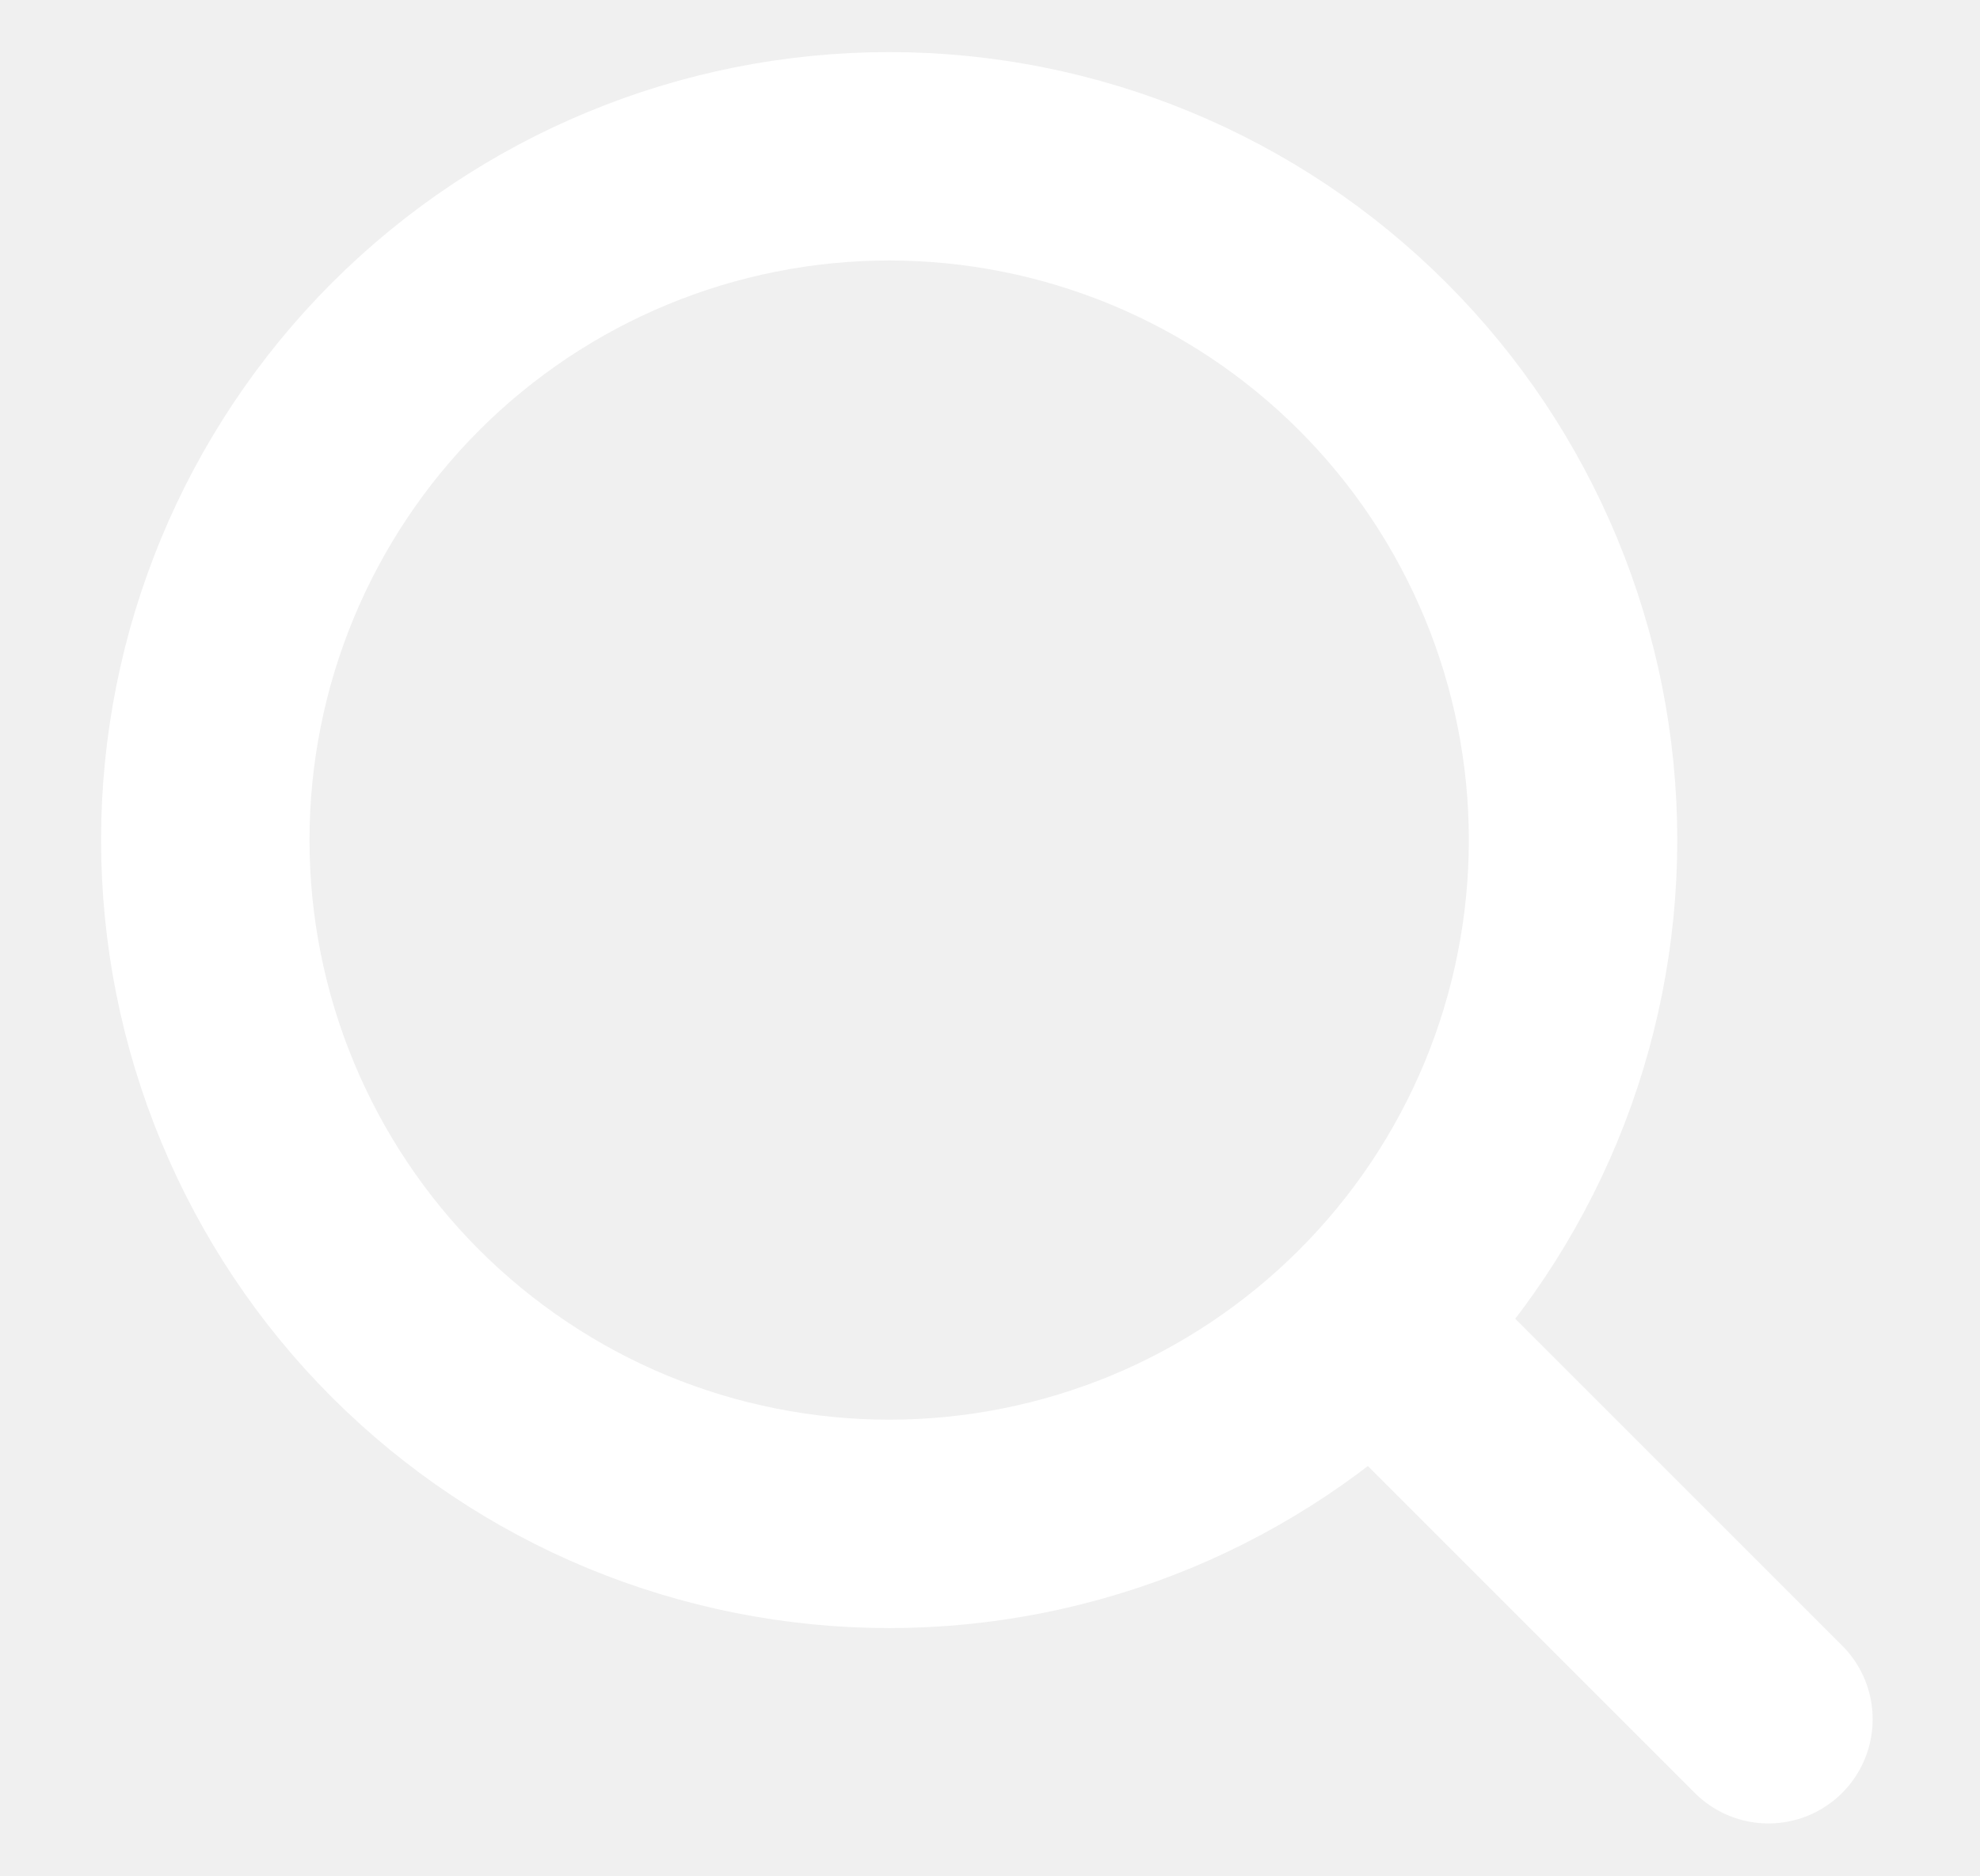
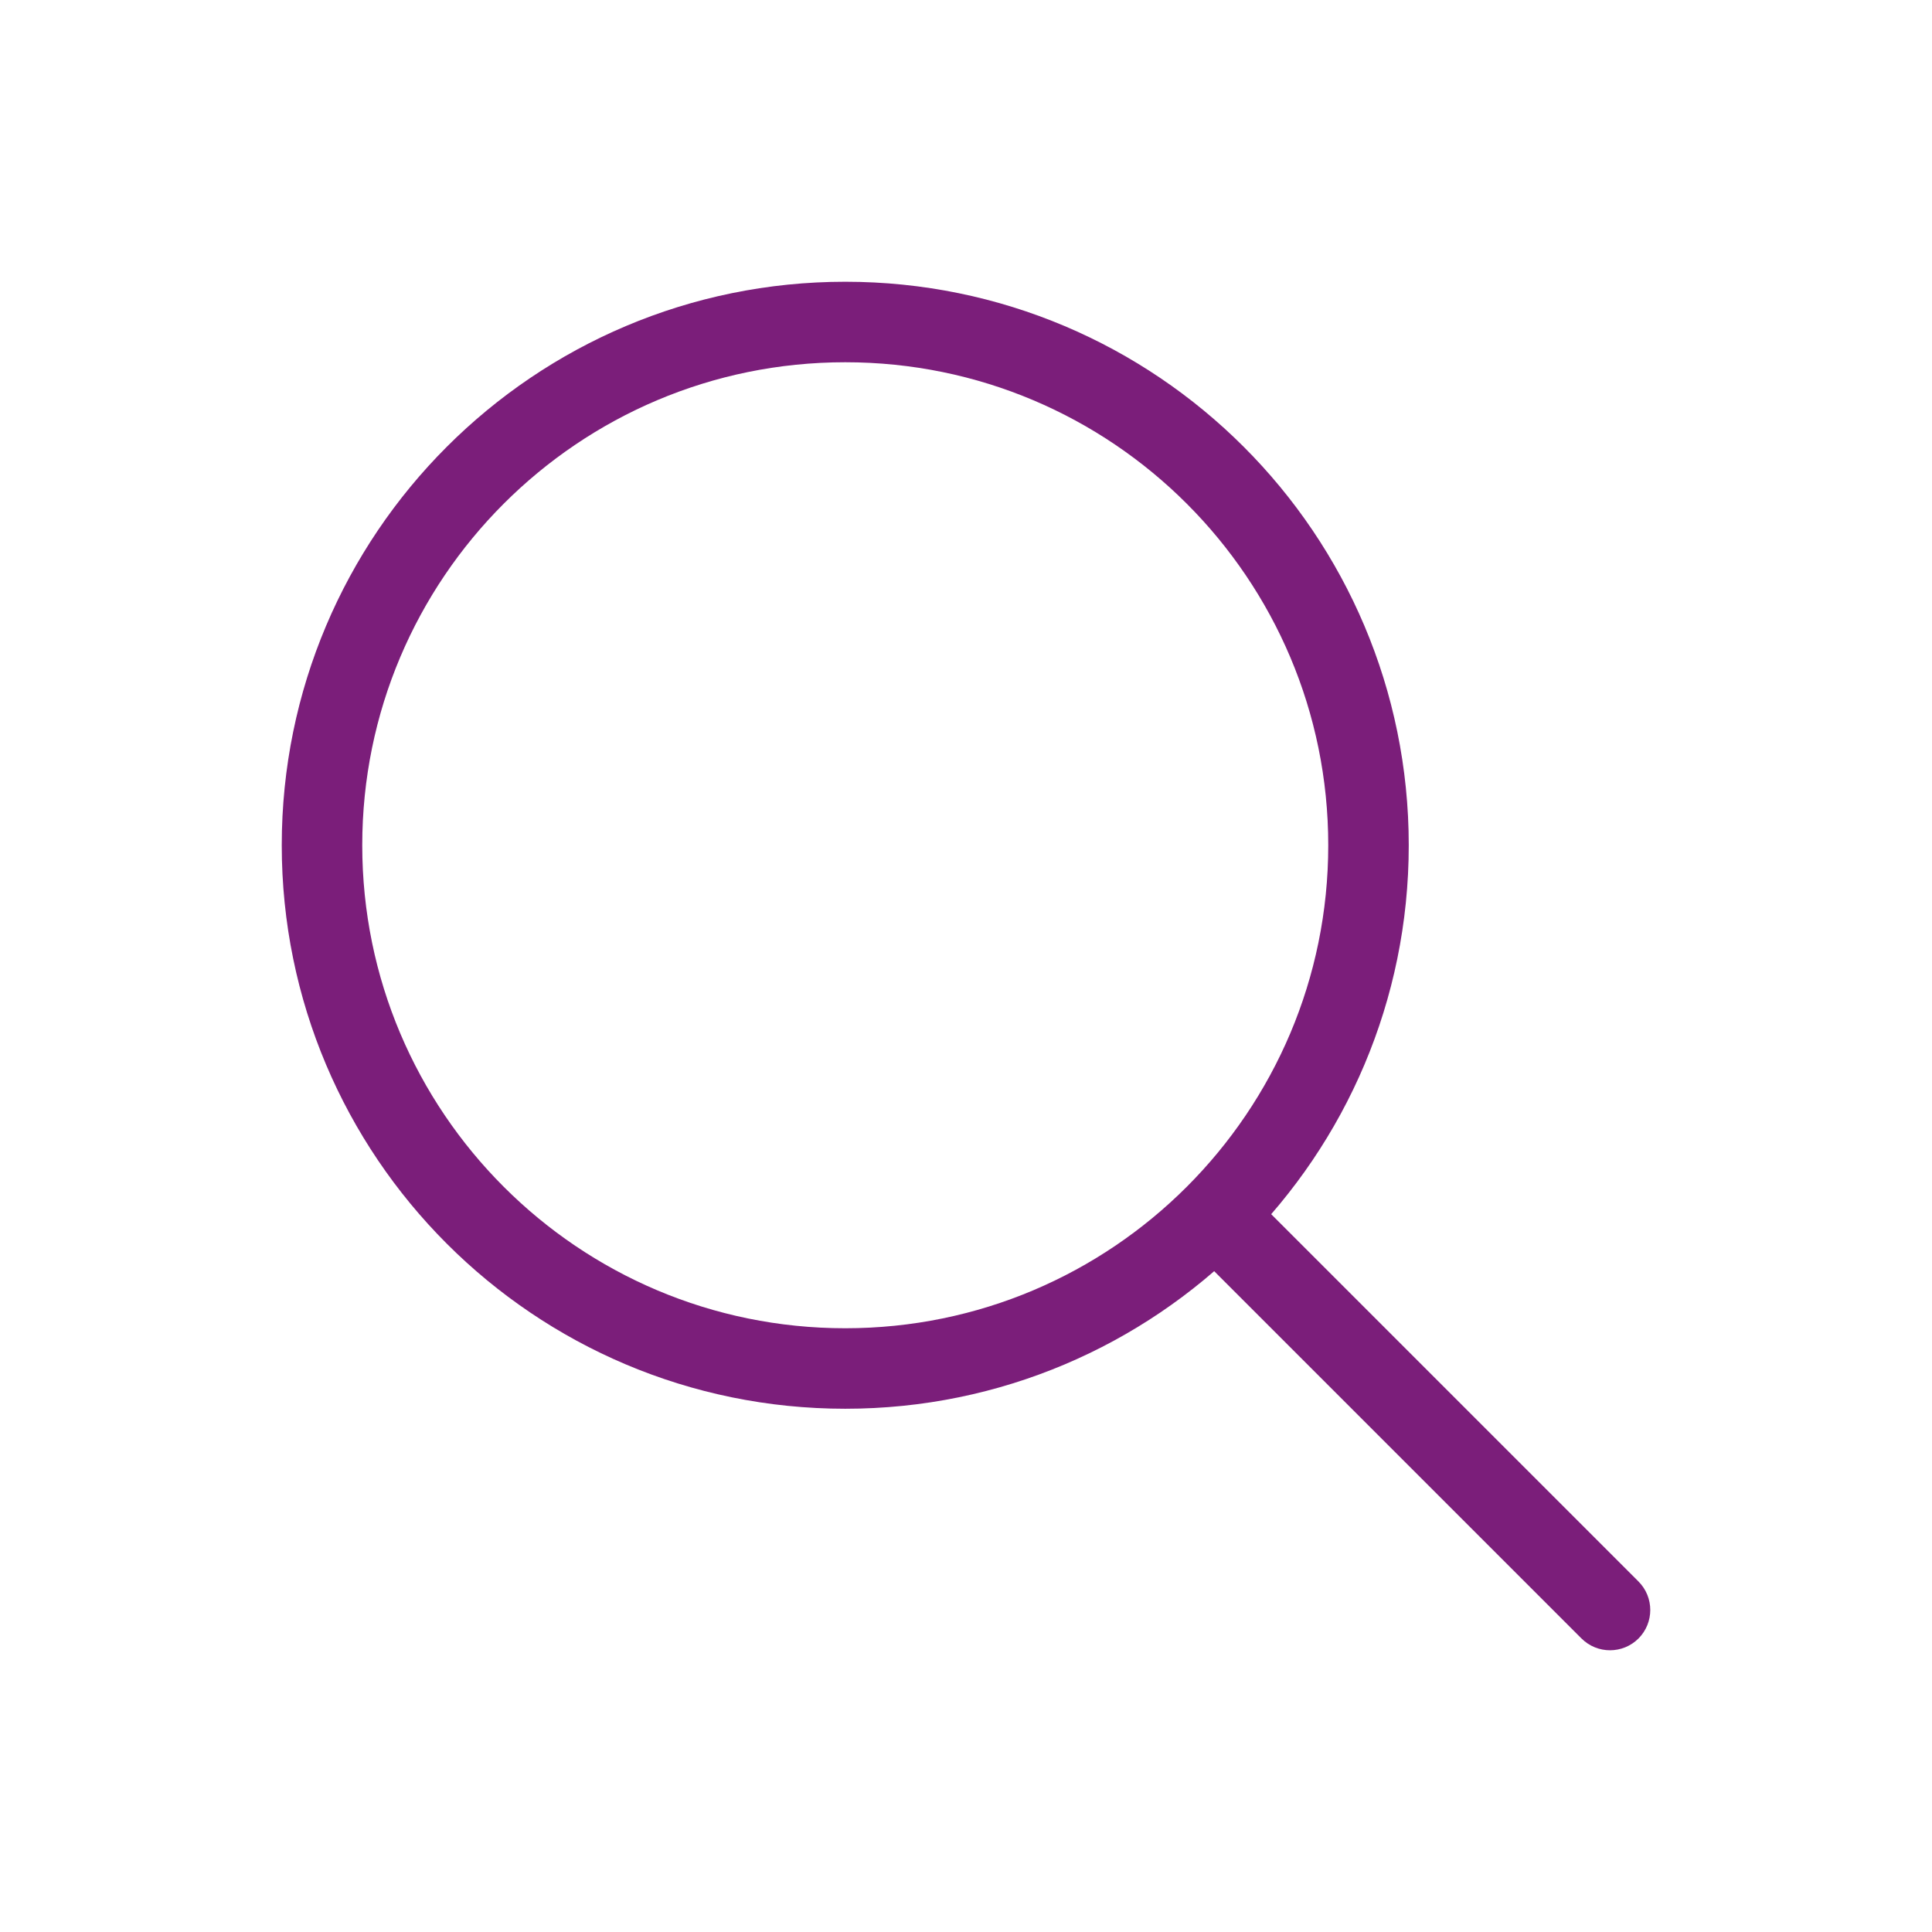
- <svg xmlns="http://www.w3.org/2000/svg" width="19" height="18" viewBox="0 0 19 18" fill="none">
-   <g clip-path="url(#clip0_2290_2179)">
-     <path d="M16.97 16.5L13.22 12.75M15.095 8.062C15.095 8.924 14.925 9.778 14.596 10.574C14.266 11.37 13.783 12.094 13.173 12.703C12.564 13.312 11.84 13.796 11.044 14.126C10.248 14.455 9.395 14.625 8.533 14.625C7.671 14.625 6.818 14.455 6.021 14.126C5.225 13.796 4.502 13.312 3.892 12.703C3.283 12.094 2.8 11.37 2.47 10.574C2.14 9.778 1.97 8.924 1.97 8.062C1.97 6.322 2.662 4.653 3.892 3.422C5.123 2.191 6.792 1.5 8.533 1.5C10.273 1.5 11.942 2.191 13.173 3.422C14.404 4.653 15.095 6.322 15.095 8.062Z" stroke="white" stroke-width="2" stroke-linecap="round" stroke-linejoin="round" />
+ <svg xmlns="http://www.w3.org/2000/svg" width="800px" height="800px" viewBox="0 0 24 24" fill="none">
+   <g id="SVGRepo_bgCarrier" stroke-width="0" />
+   <g id="SVGRepo_tracerCarrier" stroke-linecap="round" stroke-linejoin="round" />
+   <g id="SVGRepo_iconCarrier">
+     <g clip-path="url(#clip0_15_152)">
+       <rect width="24" height="24" fill="white" />
+       <circle cx="10.5" cy="10.5" r="6.5" stroke="#7B1E7A" stroke-linejoin="round" />
+       <path d="M19.646 20.354C19.842 20.549 20.158 20.549 20.354 20.354C20.549 20.158 20.549 19.842 20.354 19.646L19.646 20.354ZM20.354 19.646L15.354 14.646L14.646 15.354L19.646 20.354L20.354 19.646Z" fill="#7B1E7A" />
+     </g>
+     <defs>
+       <clipPath id="clip0_15_152">
+         <rect width="24" height="24" fill="white" />
+       </clipPath>
+     </defs>
  </g>
-   <defs>
-     <clipPath id="clip0_2290_2179">
-       <rect width="18" height="18" fill="white" transform="translate(0.470215)" />
-     </clipPath>
-   </defs>
</svg>
